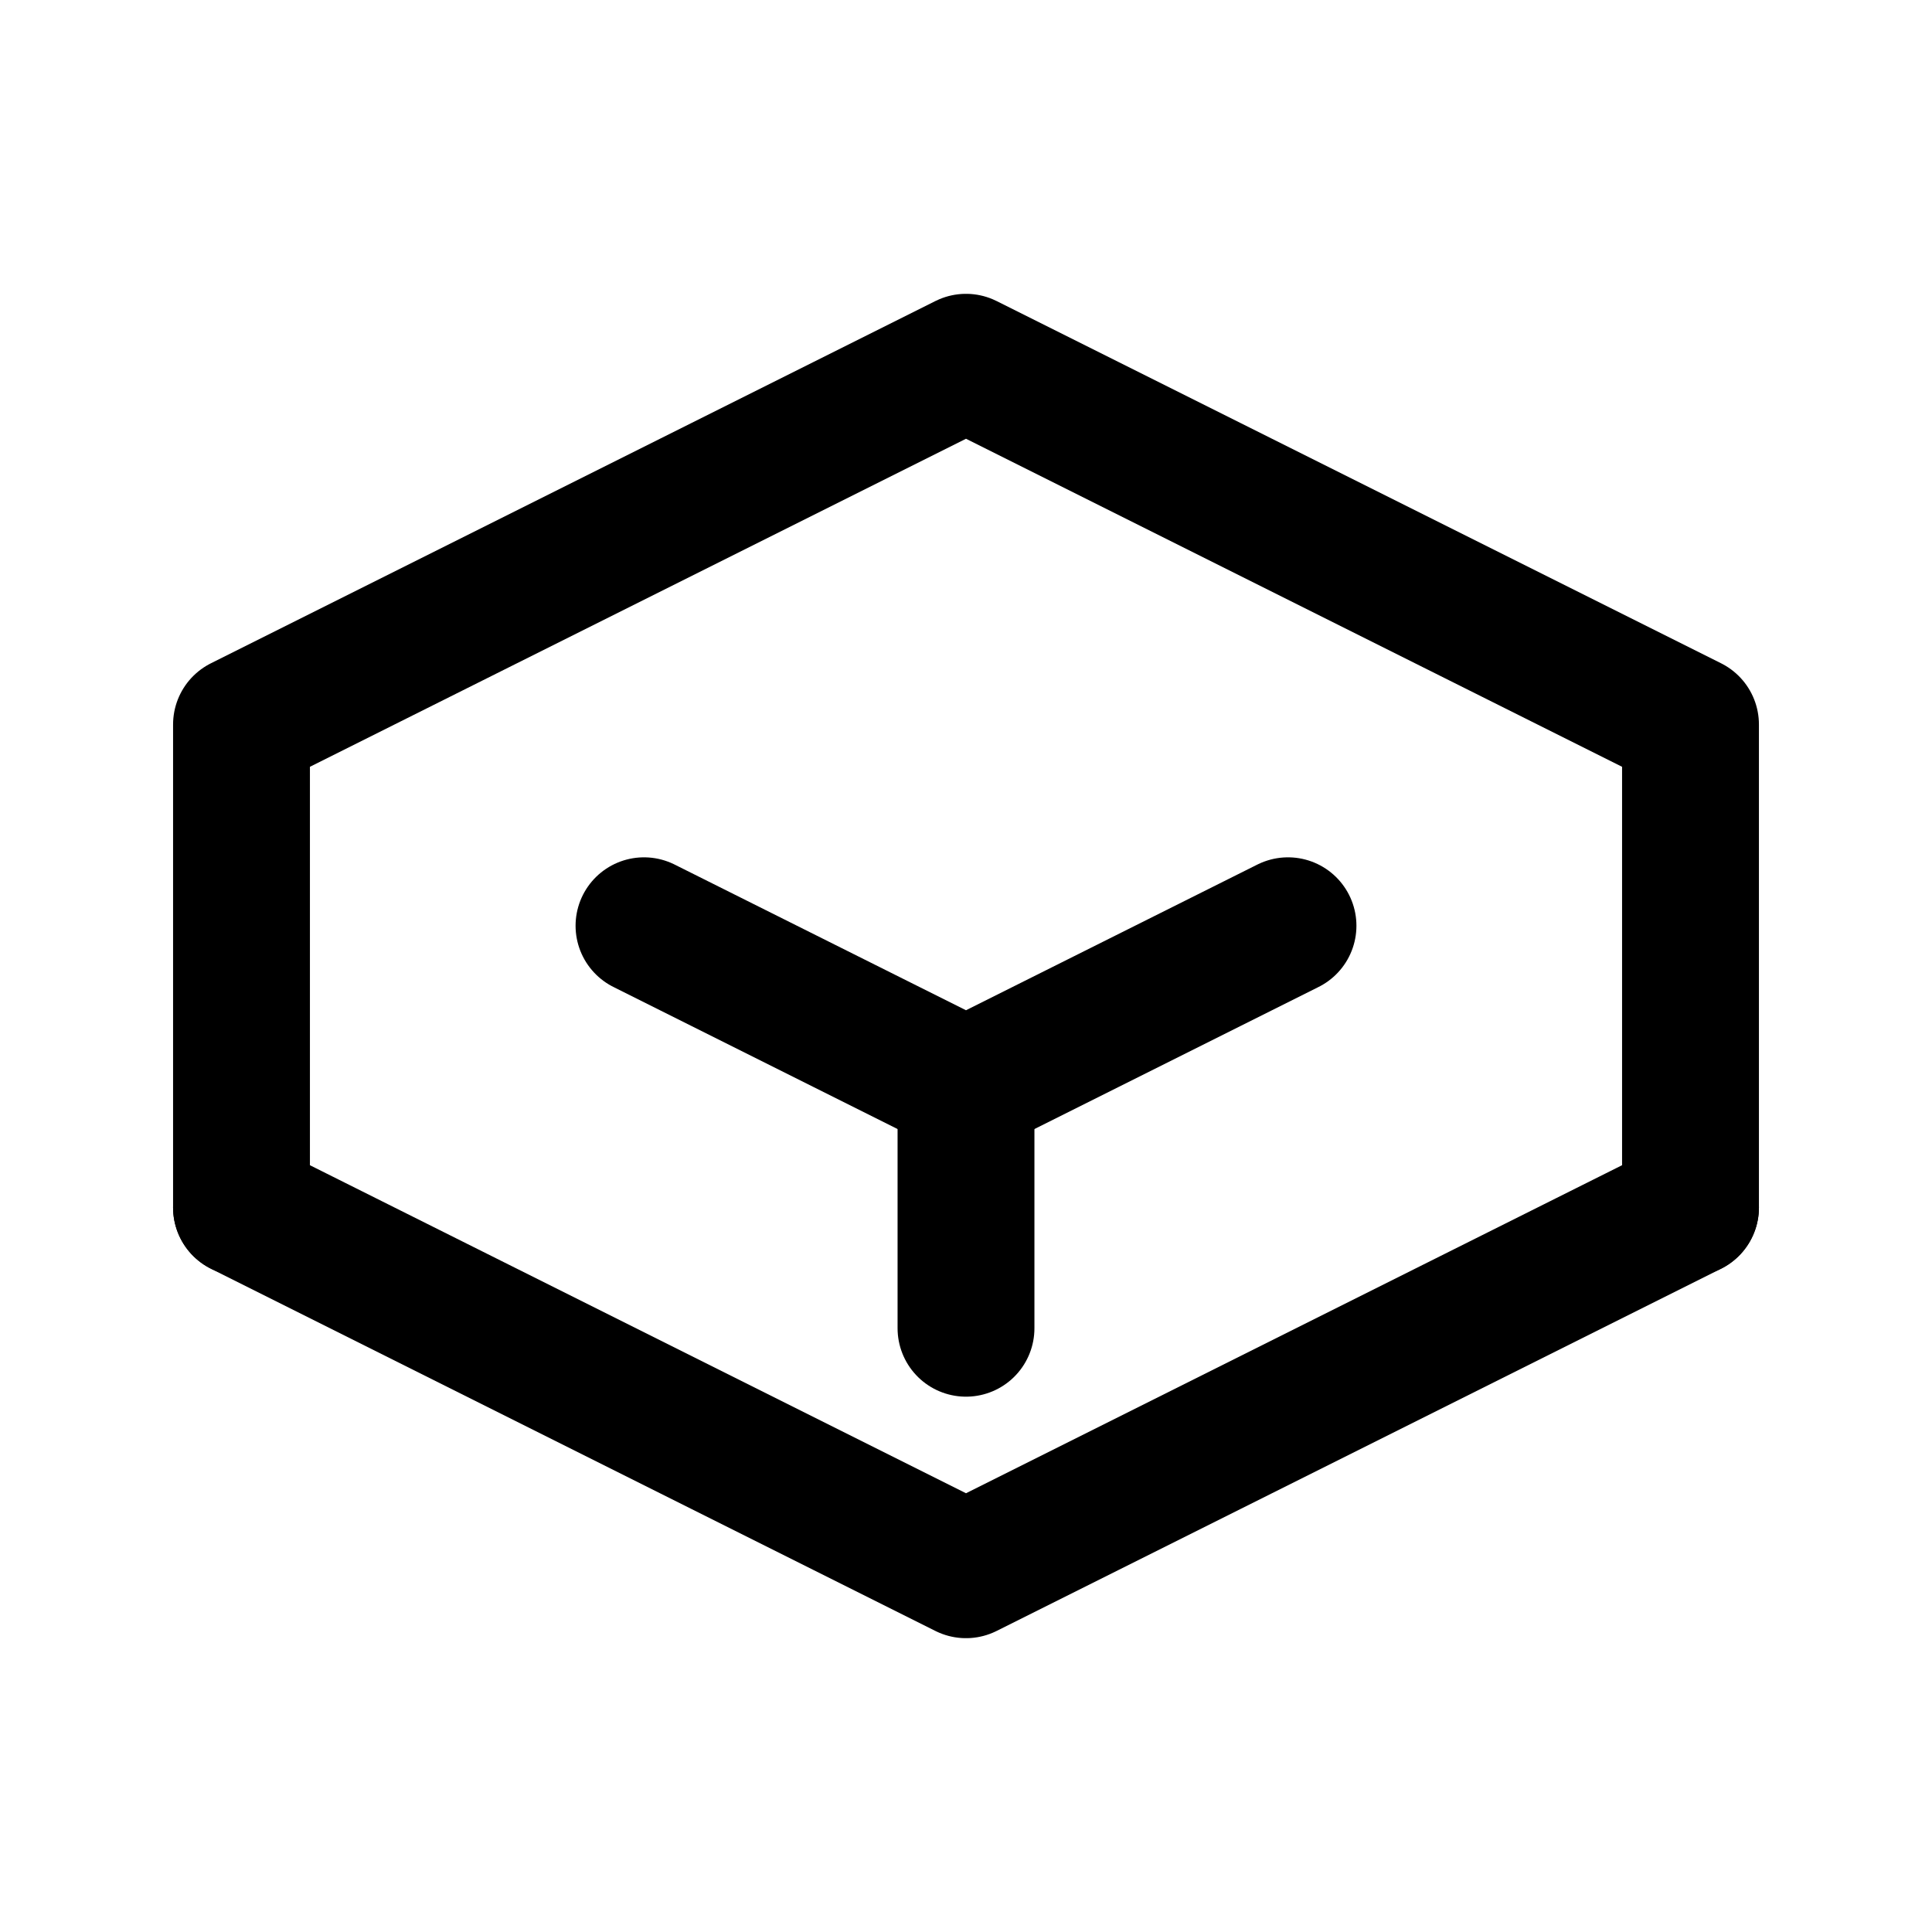
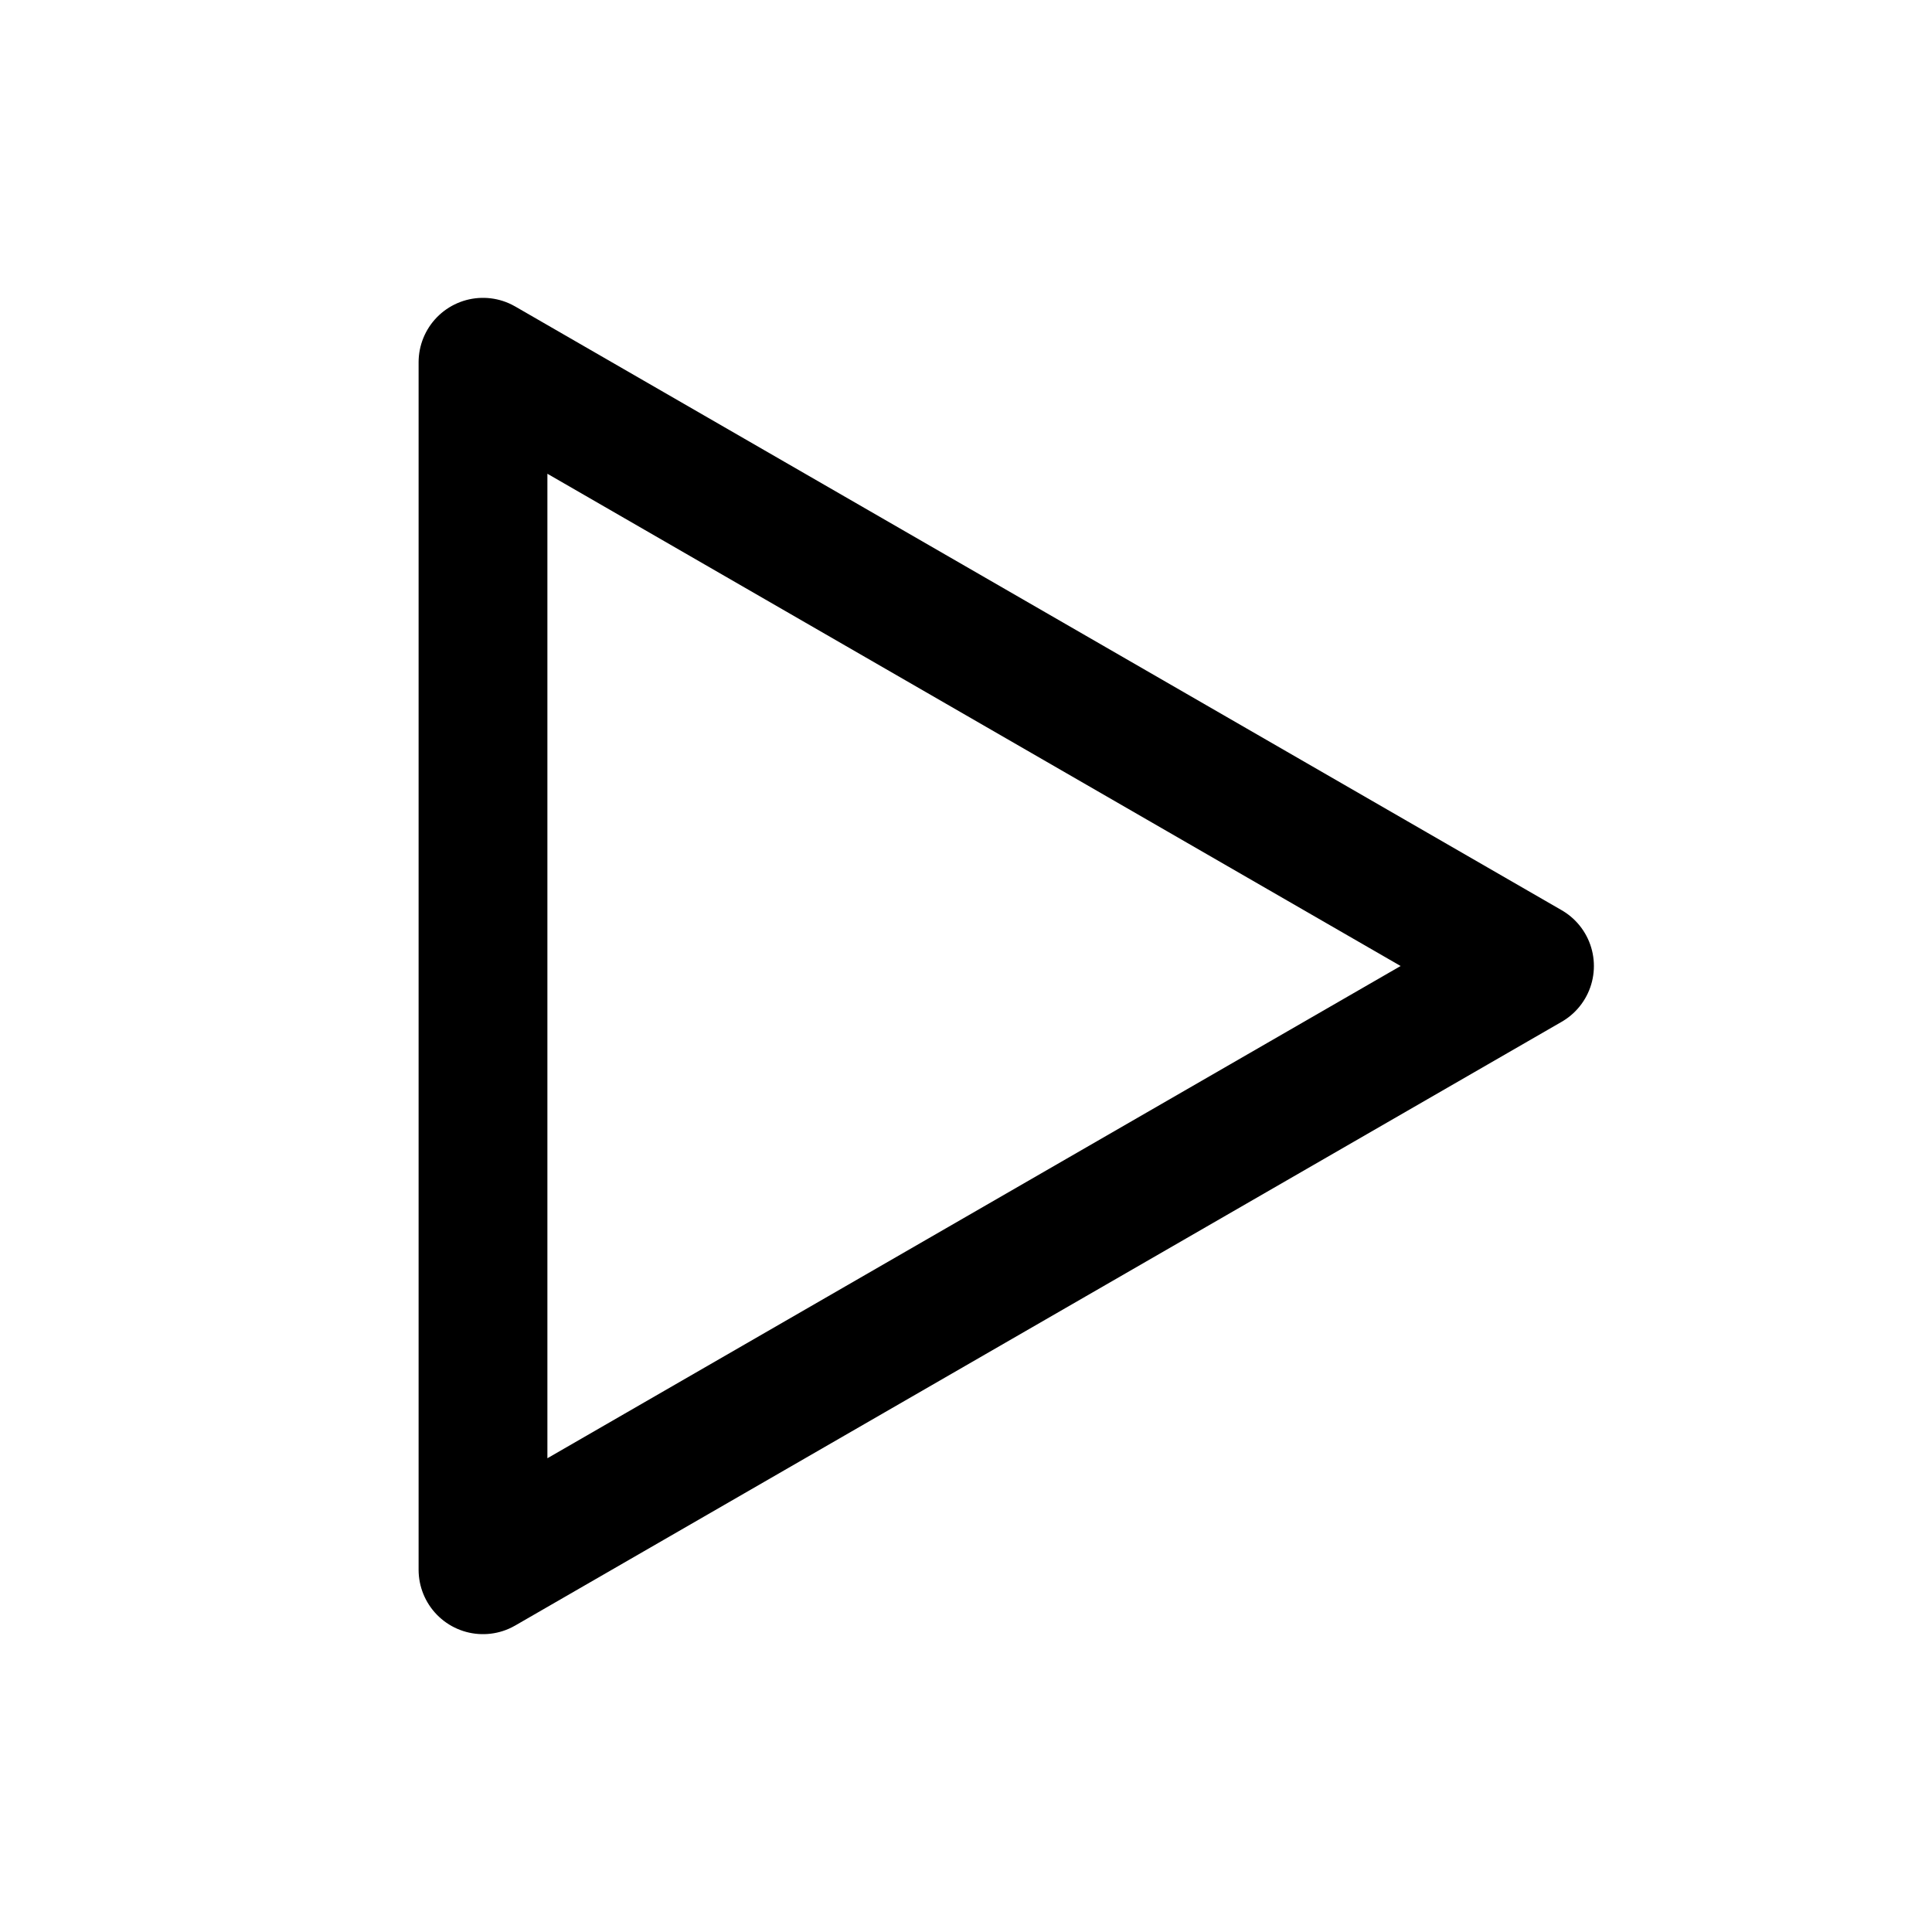
- <svg xmlns="http://www.w3.org/2000/svg" viewBox="0 0 24 24" fill="none" stroke="currentColor" stroke-width="1.7" stroke-linecap="round" stroke-linejoin="round">
-   <path d="M3 15l9 4.5 9-4.5" />
-   <path d="M3 15V9l9-4.5L21 9v6" />
-   <path d="M8 11.5l4 2 4-2" />
-   <path d="M12 13.5v3" />
+ <svg xmlns="http://www.w3.org/2000/svg" viewBox="0 0 24 24" fill="none" stroke="currentColor" stroke-width="1.6" stroke-linecap="round" stroke-linejoin="round">
+   <path d="M6 4.5l13 7.5-13 7.5z" />
</svg>
